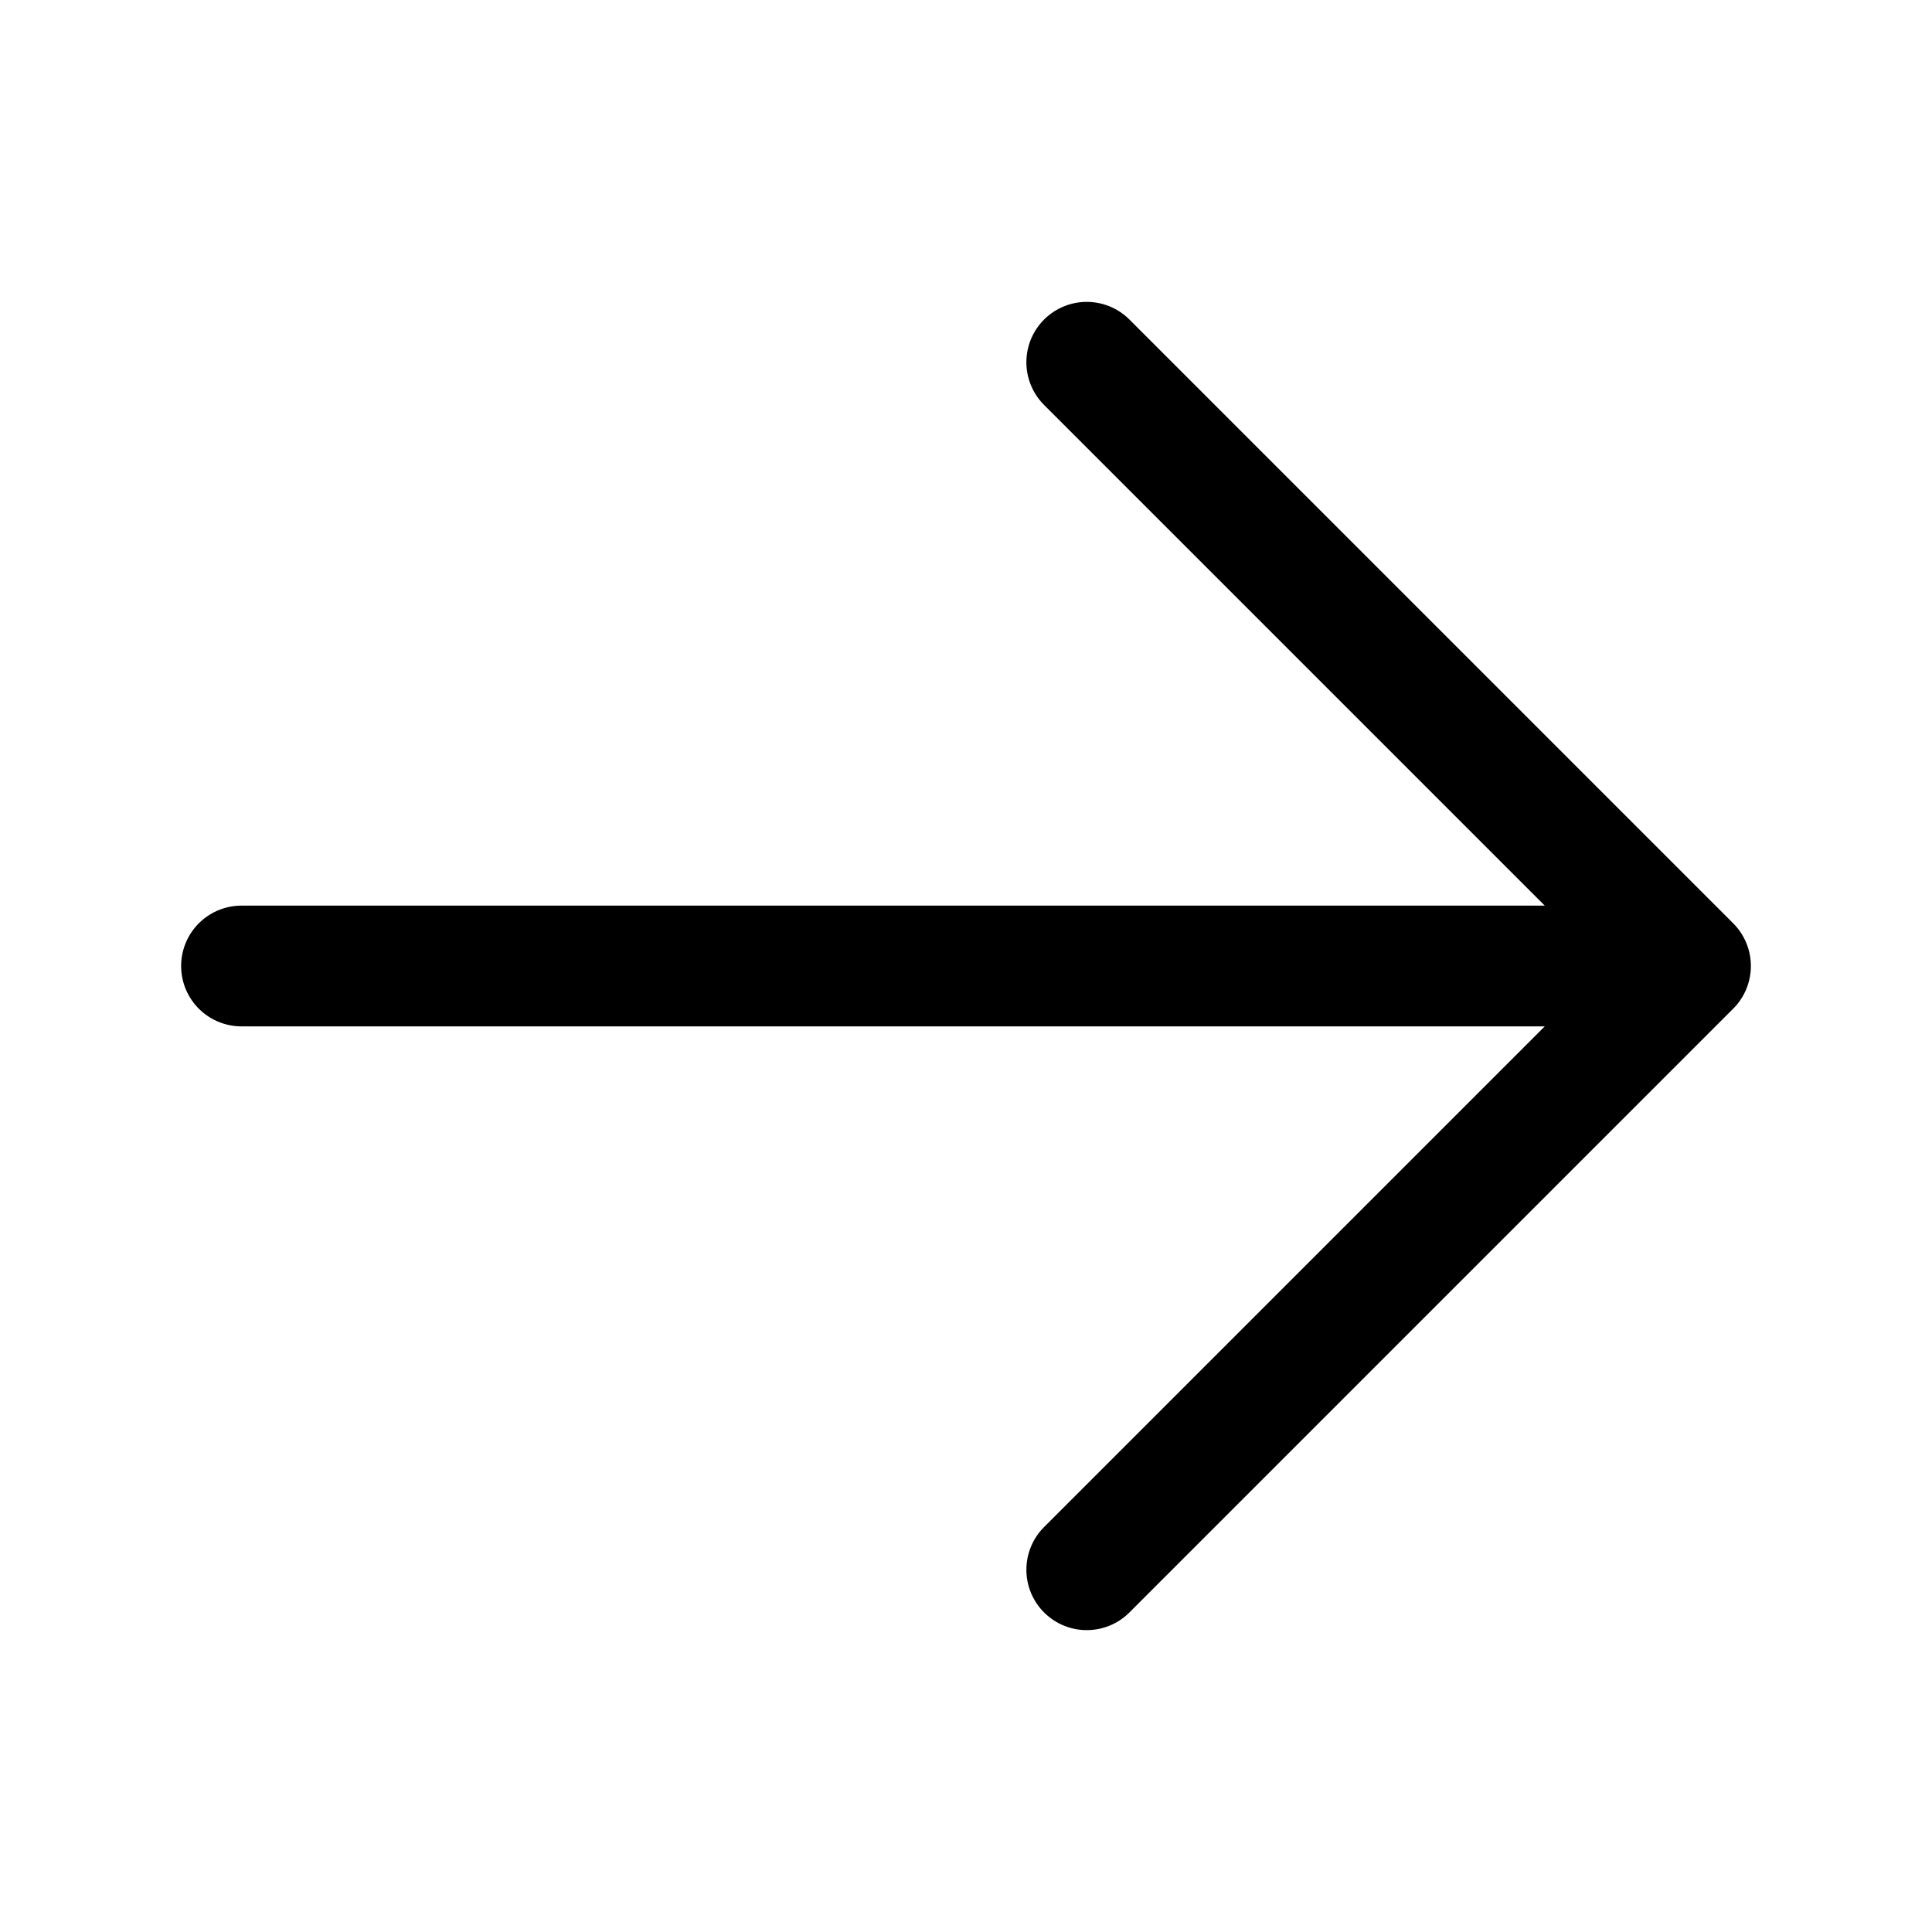
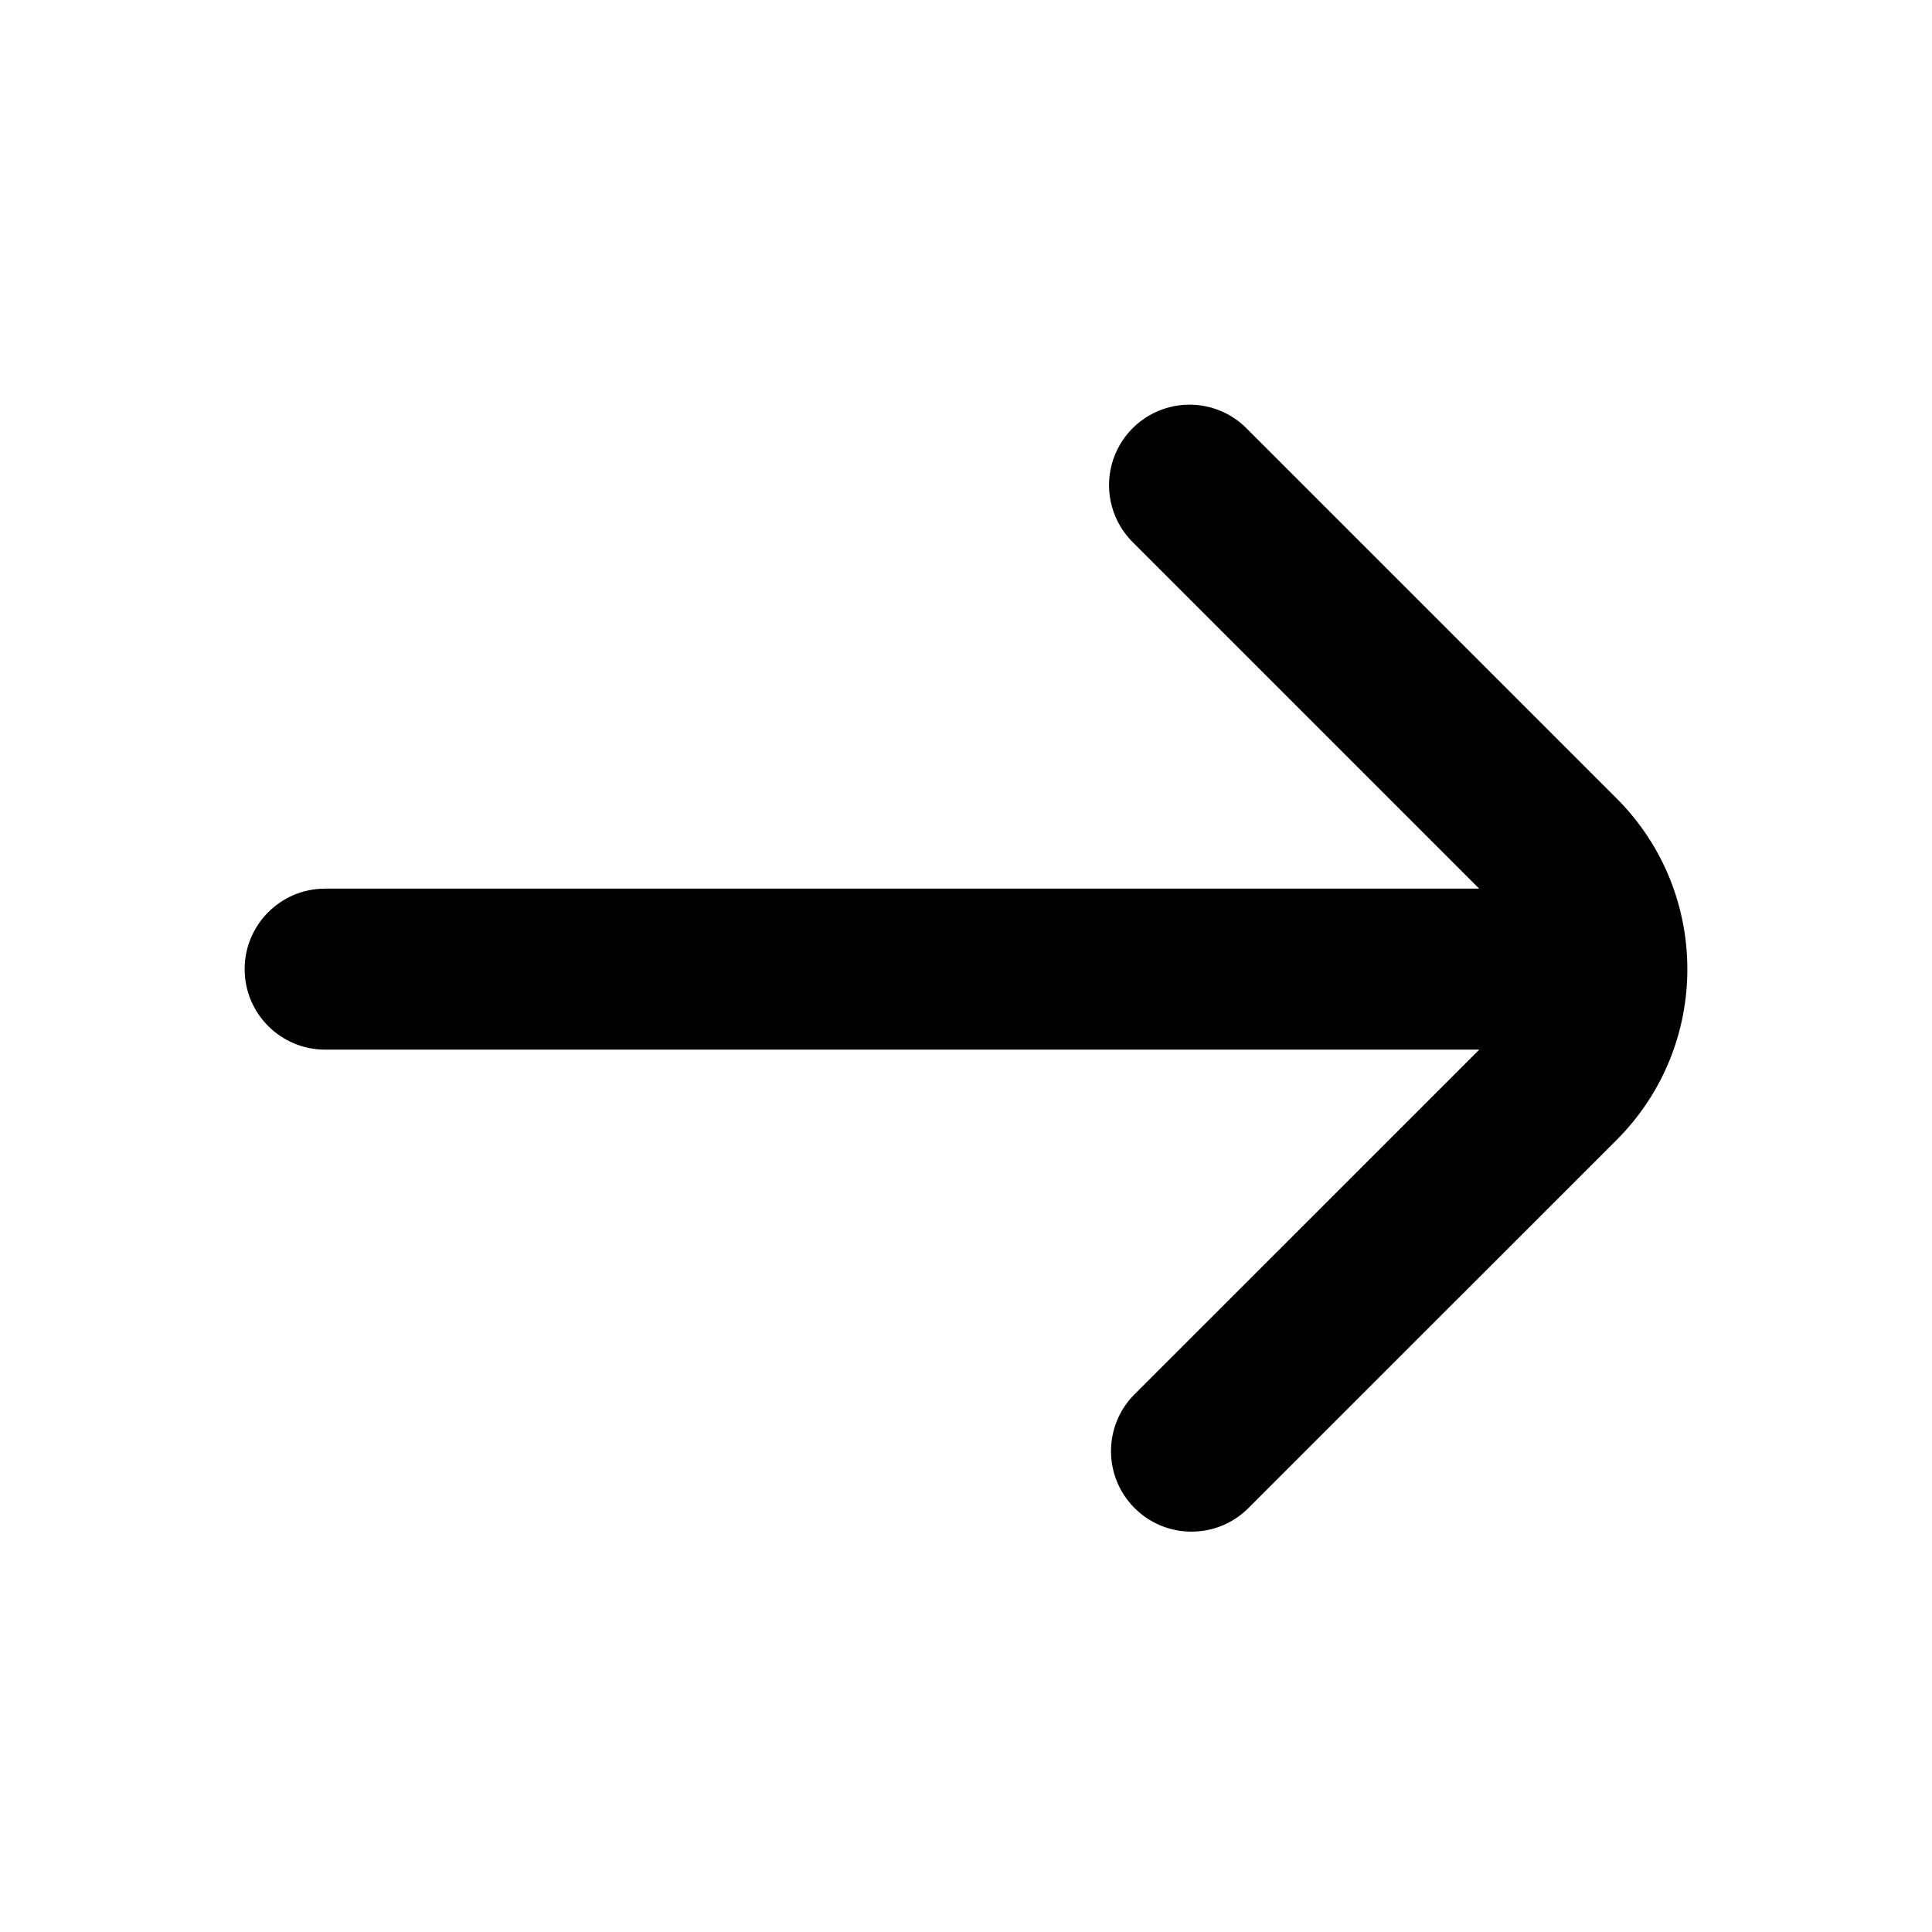
- <svg xmlns="http://www.w3.org/2000/svg" fill="none" viewBox="0 0 24 24" stroke-width="1.5" stroke="currentColor" aria-hidden="true">
-   <path stroke-linecap="round" stroke-linejoin="round" d="M13.5 4.5L21 12m0 0l-7.5 7.5M21 12H3" />
+ <svg xmlns="http://www.w3.org/2000/svg" width="24" height="24" fill="none" viewBox="0 0 24 24">
+   <path fill="currentColor" fill-rule="evenodd" d="m18.375 13.04-4.293 4.292a1 1 0 0 0 1.414 1.414l4.586-4.585a3 3 0 0 0 0-4.243l-4.586-4.586a1 1 0 1 0-1.414 1.414l4.293 4.293H4.039a1 1 0 0 0 0 2h14.336Z" clip-rule="evenodd" />
</svg>
